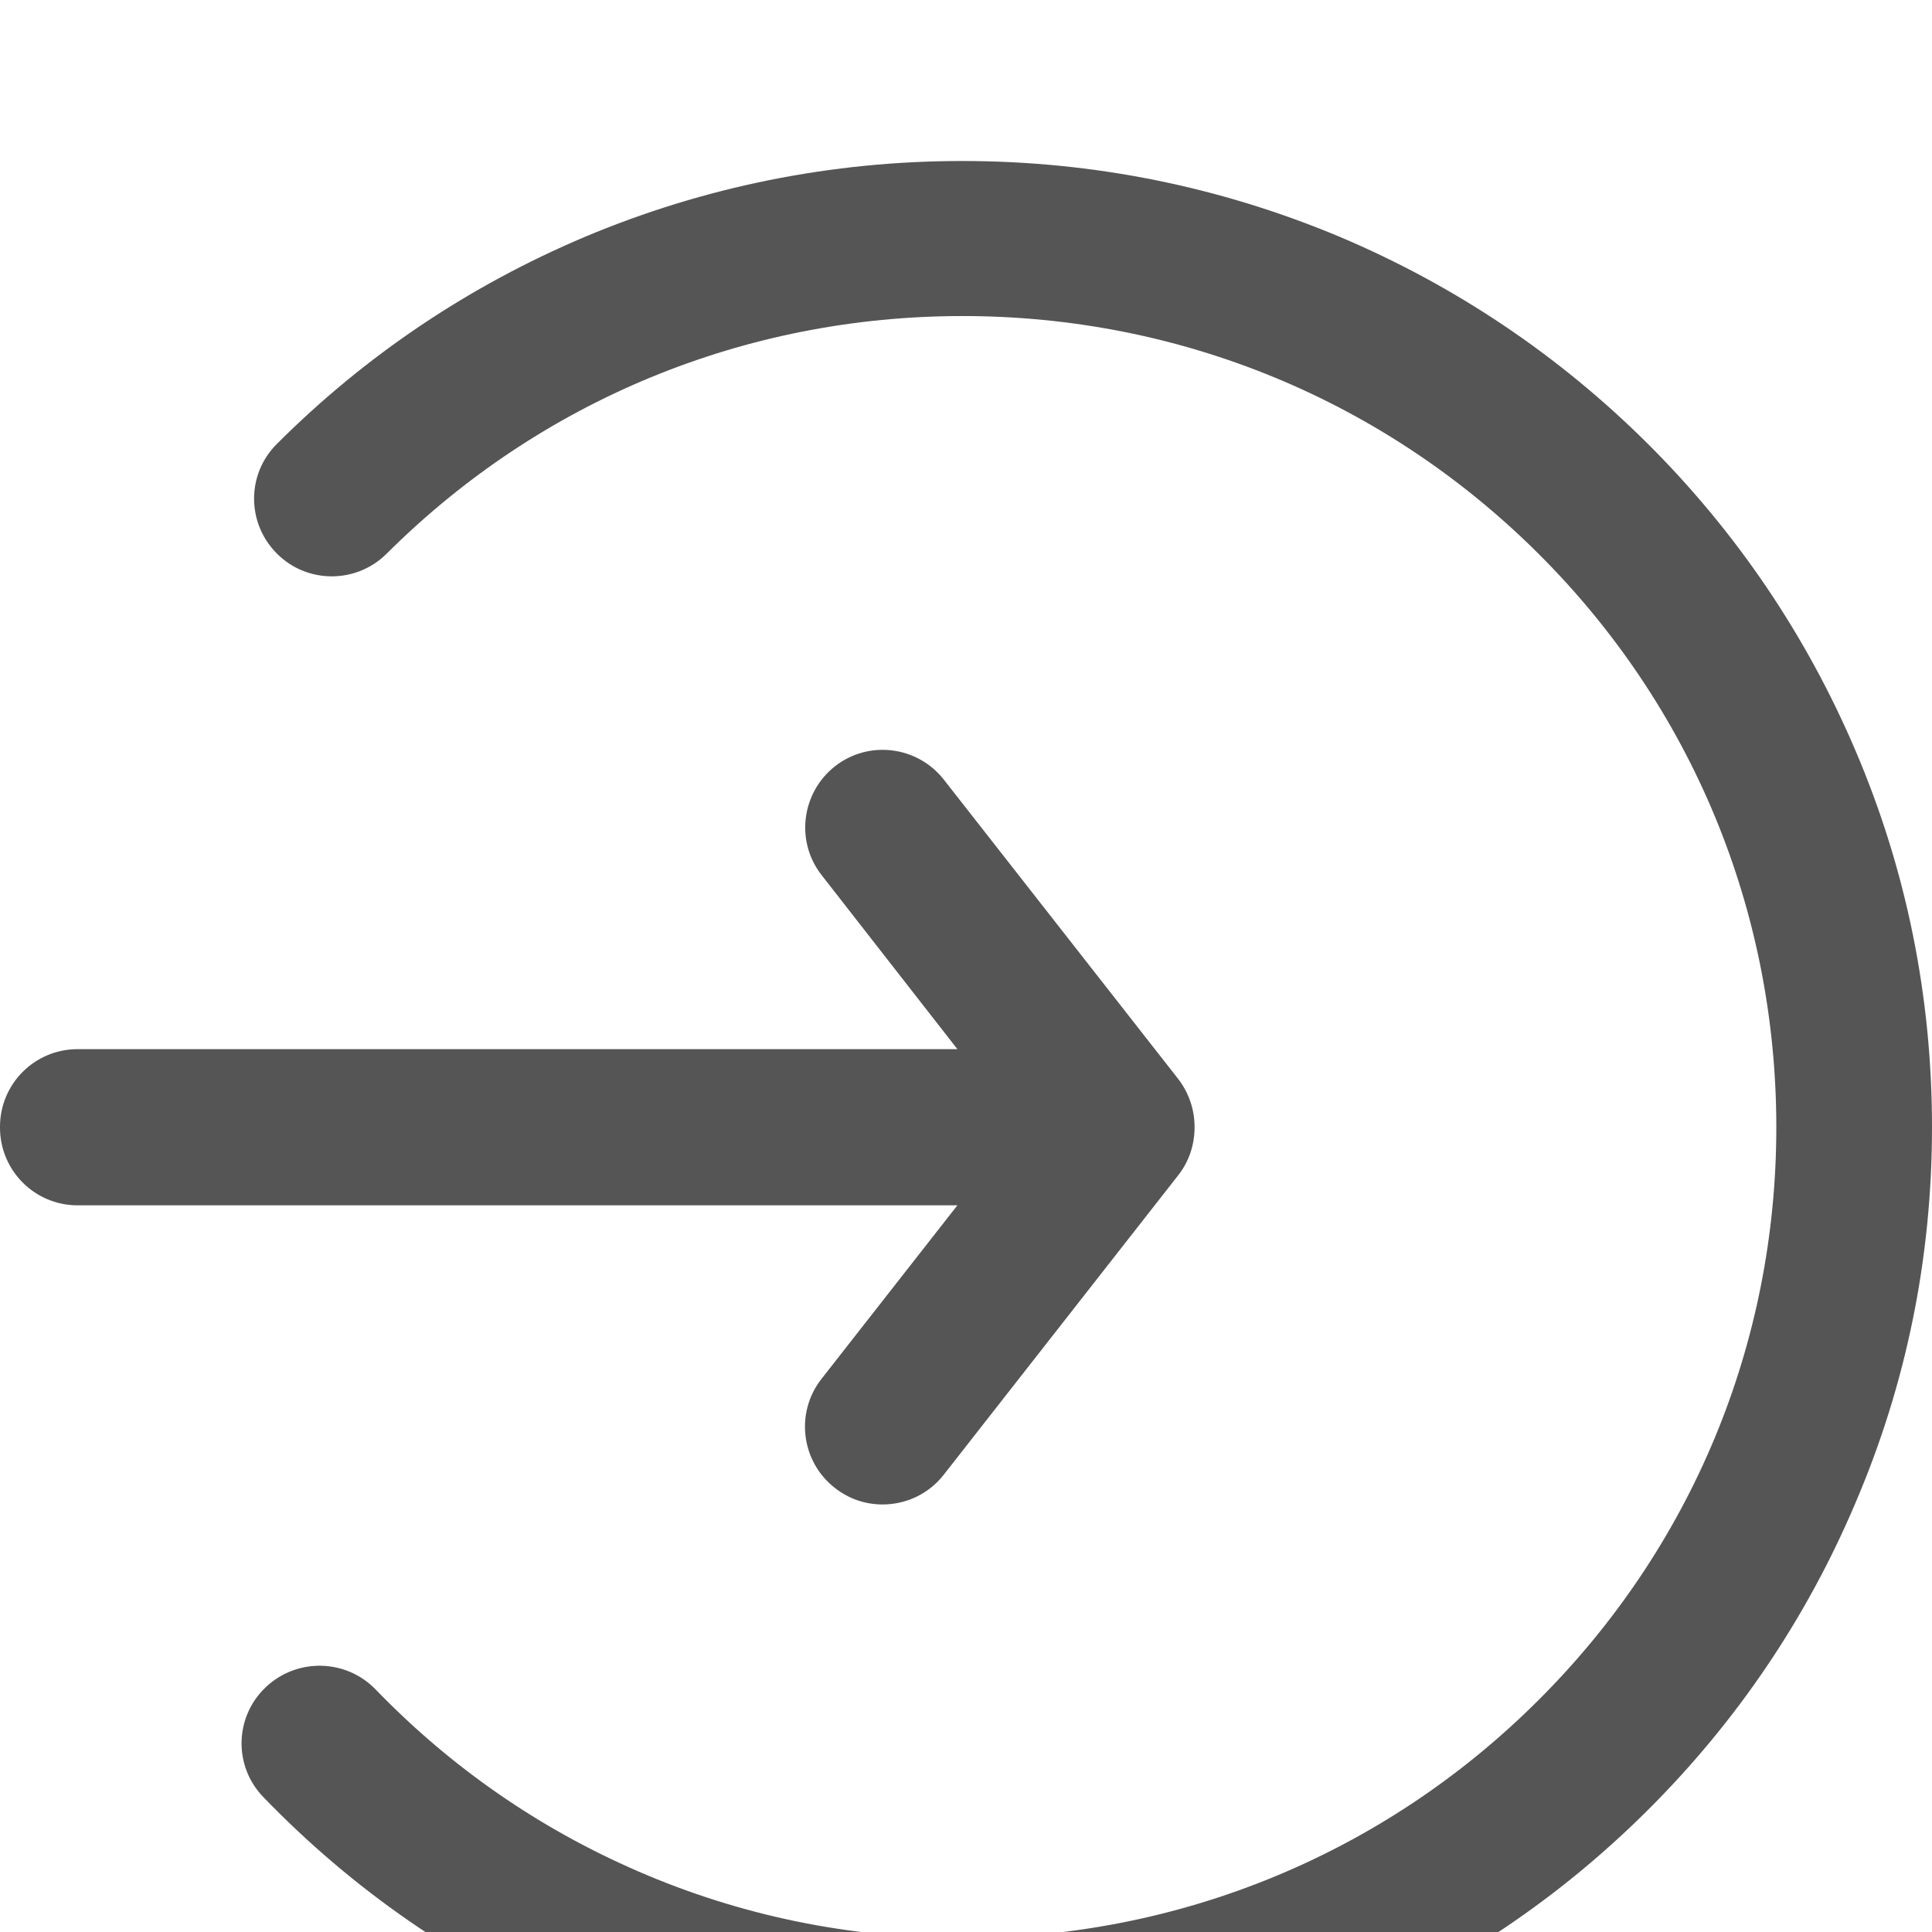
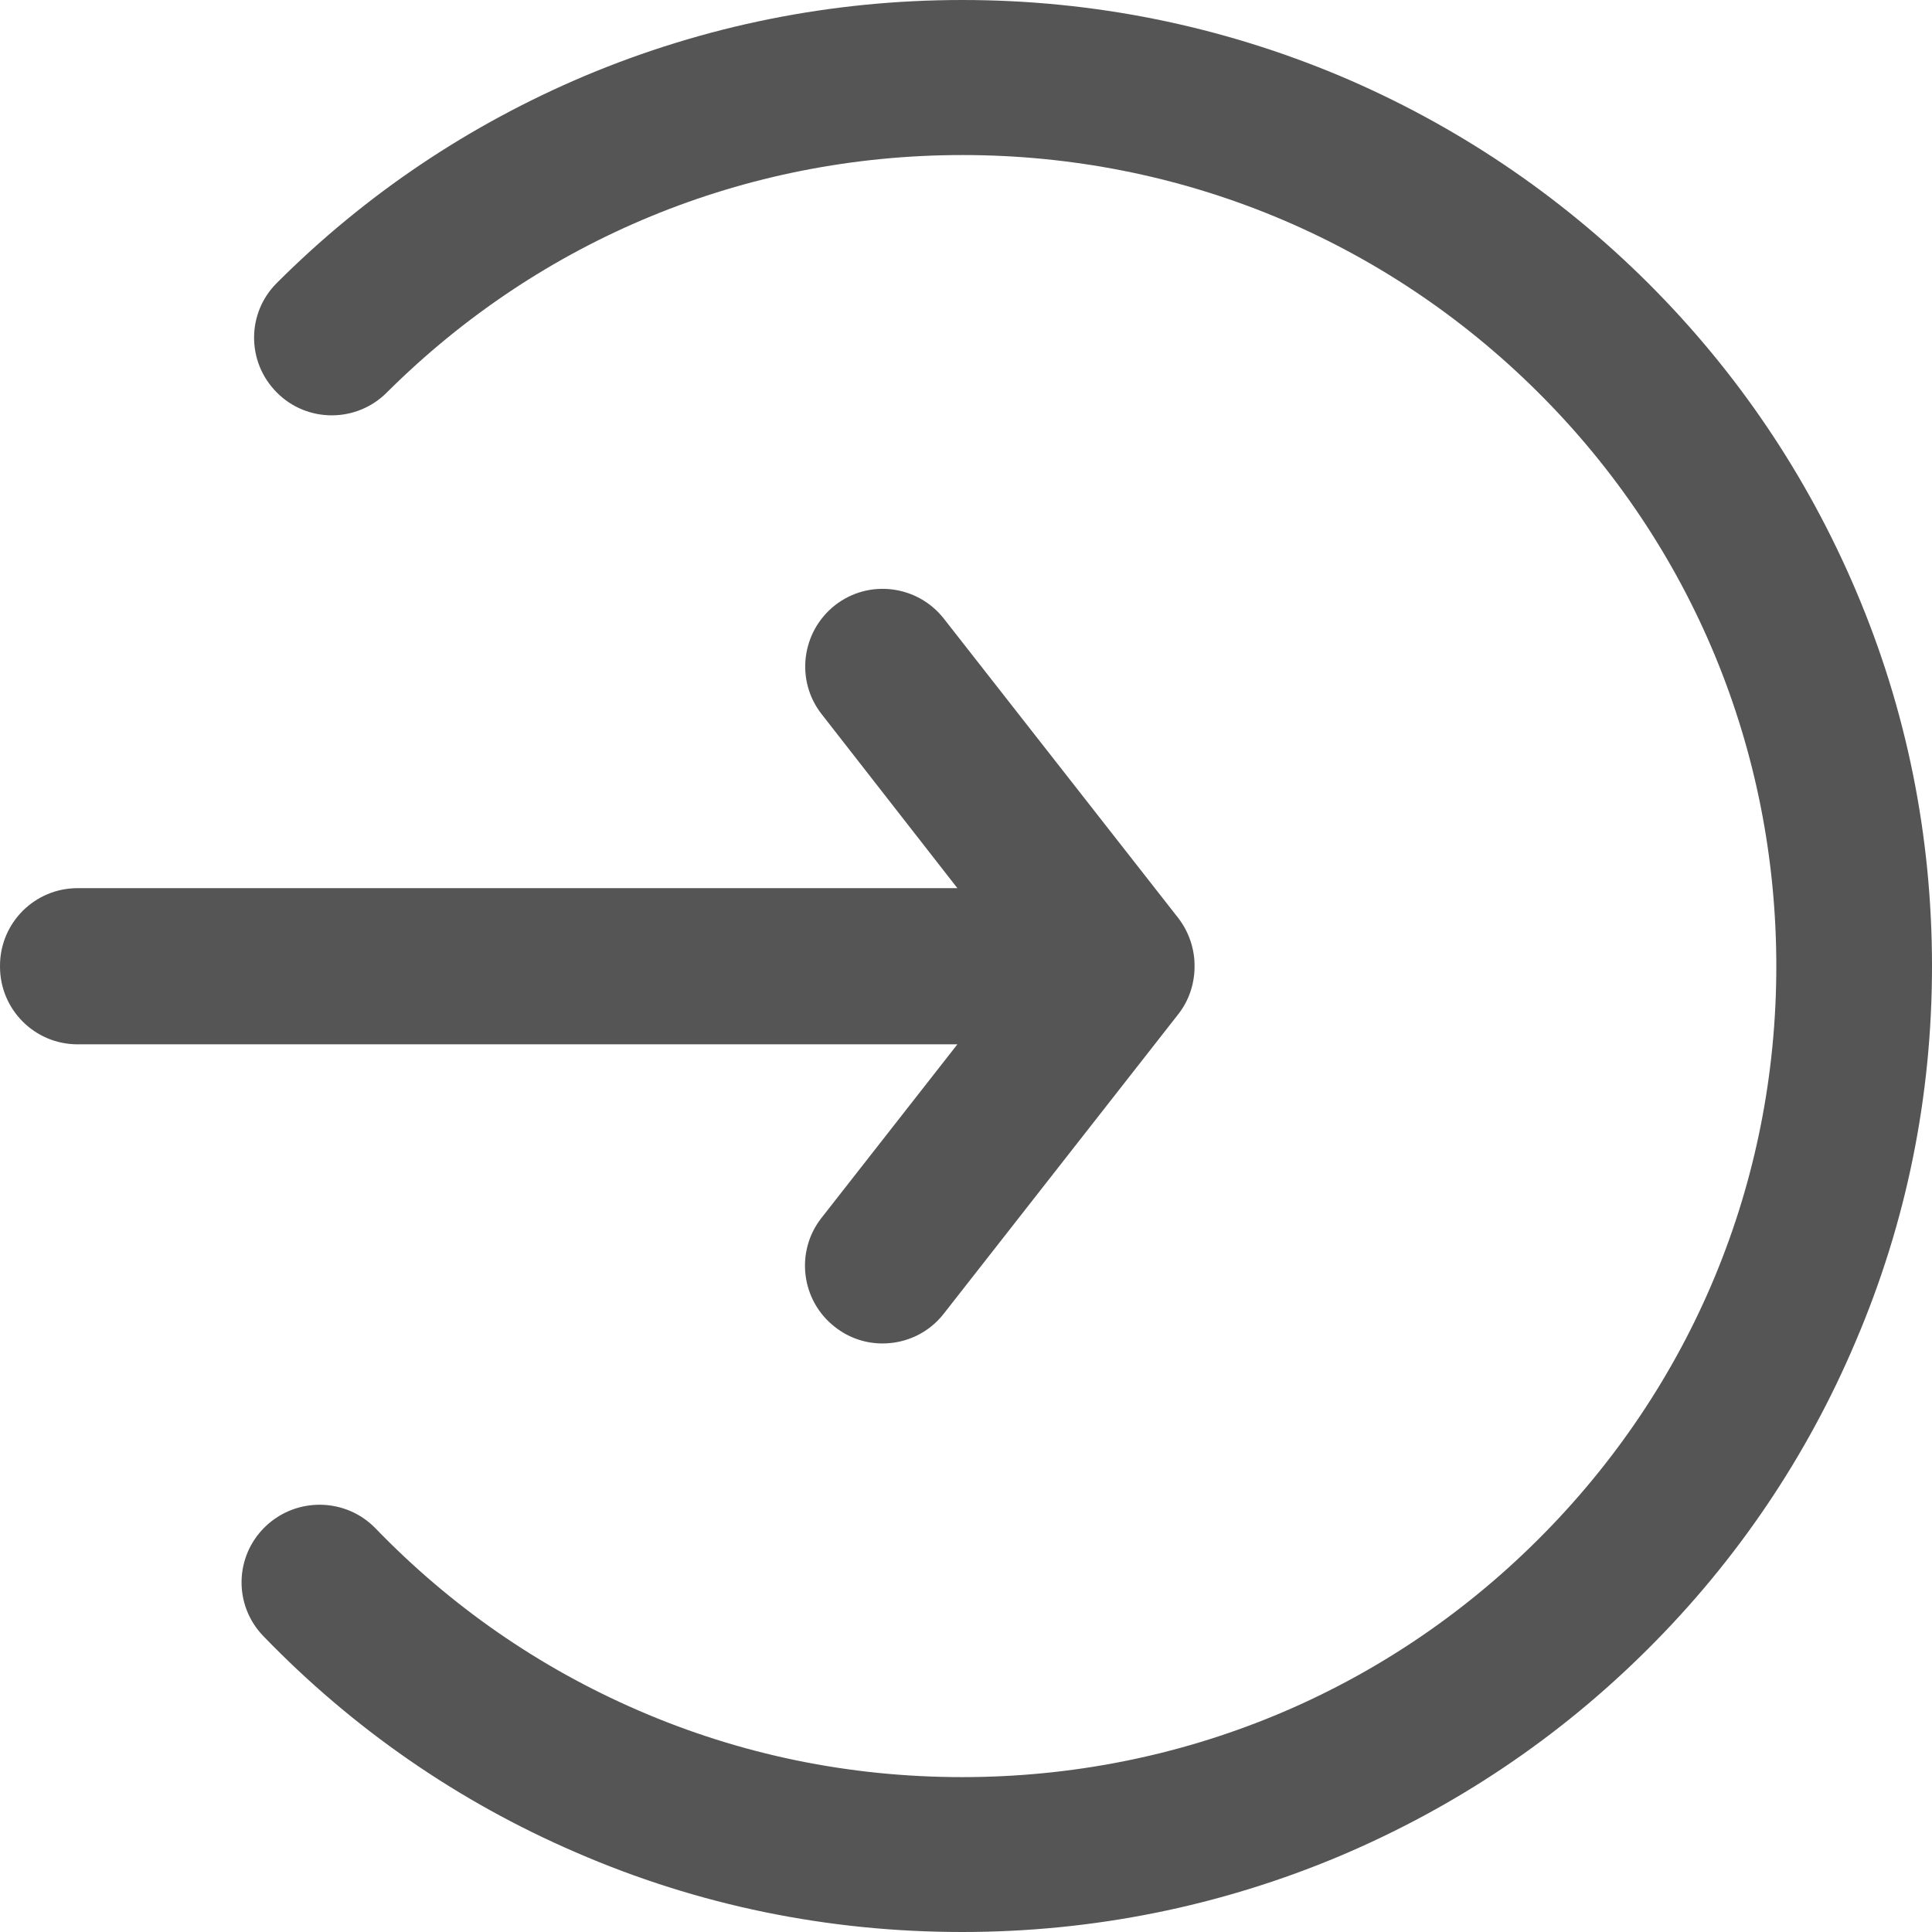
<svg xmlns="http://www.w3.org/2000/svg" width="24" height="24" viewBox="0 0 24 24">
-   <g fill="none" fill-rule="evenodd" transform="translate(-288 -288)">
-     <path fill="#555" fill-rule="nonzero" d="M10.205,15.129 L10.205,15.129 L11.893,12.973 L0.964,12.973 C0.431,12.973 0,12.541 0,12.008 L0,11.997 C0,11.464 0.431,11.033 0.964,11.033 L11.893,11.033 L10.208,8.873 C9.879,8.455 9.954,7.85 10.371,7.52 C10.789,7.191 11.395,7.266 11.724,7.684 L14.636,11.403 C14.764,11.569 14.834,11.77 14.839,11.973 L14.839,12 L14.839,12.029 C14.834,12.233 14.767,12.434 14.636,12.6 L11.724,16.319 C11.534,16.563 11.25,16.689 10.963,16.689 C10.754,16.689 10.546,16.622 10.369,16.482 C9.951,16.155 9.876,15.547 10.205,15.129 Z M23.052,7.33 C23.684,8.812 24,10.382 24,12.003 C24,13.624 23.681,15.194 23.049,16.67 C22.444,18.098 21.576,19.384 20.47,20.485 C19.363,21.589 18.075,22.451 16.642,23.057 C15.158,23.681 13.578,24 11.952,24 C10.286,24 8.671,23.67 7.154,23.011 C5.689,22.379 4.382,21.474 3.271,20.324 C2.901,19.941 2.912,19.333 3.297,18.963 C3.683,18.593 4.296,18.604 4.666,18.987 C5.601,19.954 6.696,20.713 7.926,21.246 C9.198,21.798 10.554,22.076 11.954,22.076 C14.654,22.076 17.196,21.029 19.104,19.127 C21.016,17.224 22.066,14.693 22.066,12.003 C22.066,9.313 21.019,6.778 19.109,4.876 C17.199,2.974 14.66,1.926 11.957,1.926 C9.254,1.926 6.715,2.974 4.805,4.876 C4.428,5.254 3.814,5.254 3.439,4.876 C3.062,4.498 3.062,3.89 3.439,3.515 C4.543,2.411 5.831,1.549 7.264,0.943 C8.748,0.319 10.329,0 11.954,0 C13.58,0 15.158,0.319 16.645,0.943 C18.078,1.549 19.366,2.414 20.472,3.515 C21.579,4.619 22.444,5.902 23.052,7.33 Z" transform="translate(288 290)" />
+   <g fill="none" fill-rule="evenodd" transform="translate(-212 -356)">
+     <path fill="#555" fill-rule="nonzero" d="M10.205,15.129 L10.205,15.129 L11.893,12.973 L0.964,12.973 C0.431,12.973 0,12.541 0,12.008 L0,11.997 C0,11.464 0.431,11.033 0.964,11.033 L11.893,11.033 L10.208,8.873 C9.879,8.455 9.954,7.85 10.371,7.52 C10.789,7.191 11.395,7.266 11.724,7.684 L14.636,11.403 C14.764,11.569 14.834,11.77 14.839,11.973 L14.839,12 L14.839,12.029 C14.834,12.233 14.767,12.434 14.636,12.6 L11.724,16.319 C11.534,16.563 11.25,16.689 10.963,16.689 C10.754,16.689 10.546,16.622 10.369,16.482 C9.951,16.155 9.876,15.547 10.205,15.129 Z M23.052,7.33 C23.684,8.812 24,10.382 24,12.003 C24,13.624 23.681,15.194 23.049,16.67 C22.444,18.098 21.576,19.384 20.47,20.485 C19.363,21.589 18.075,22.451 16.642,23.057 C15.158,23.681 13.578,24 11.952,24 C10.286,24 8.671,23.67 7.154,23.011 C5.689,22.379 4.382,21.474 3.271,20.324 C2.901,19.941 2.912,19.333 3.297,18.963 C3.683,18.593 4.296,18.604 4.666,18.987 C5.601,19.954 6.696,20.713 7.926,21.246 C9.198,21.798 10.554,22.076 11.954,22.076 C14.654,22.076 17.196,21.029 19.104,19.127 C21.016,17.224 22.066,14.693 22.066,12.003 C22.066,9.313 21.019,6.778 19.109,4.876 C17.199,2.974 14.66,1.926 11.957,1.926 C9.254,1.926 6.715,2.974 4.805,4.876 C4.428,5.254 3.814,5.254 3.439,4.876 C3.062,4.498 3.062,3.89 3.439,3.515 C4.543,2.411 5.831,1.549 7.264,0.943 C8.748,0.319 10.329,0 11.954,0 C13.58,0 15.158,0.319 16.645,0.943 C18.078,1.549 19.366,2.414 20.472,3.515 C21.579,4.619 22.444,5.902 23.052,7.33 Z" transform="translate(212 356)" />
  </g>
</svg>
